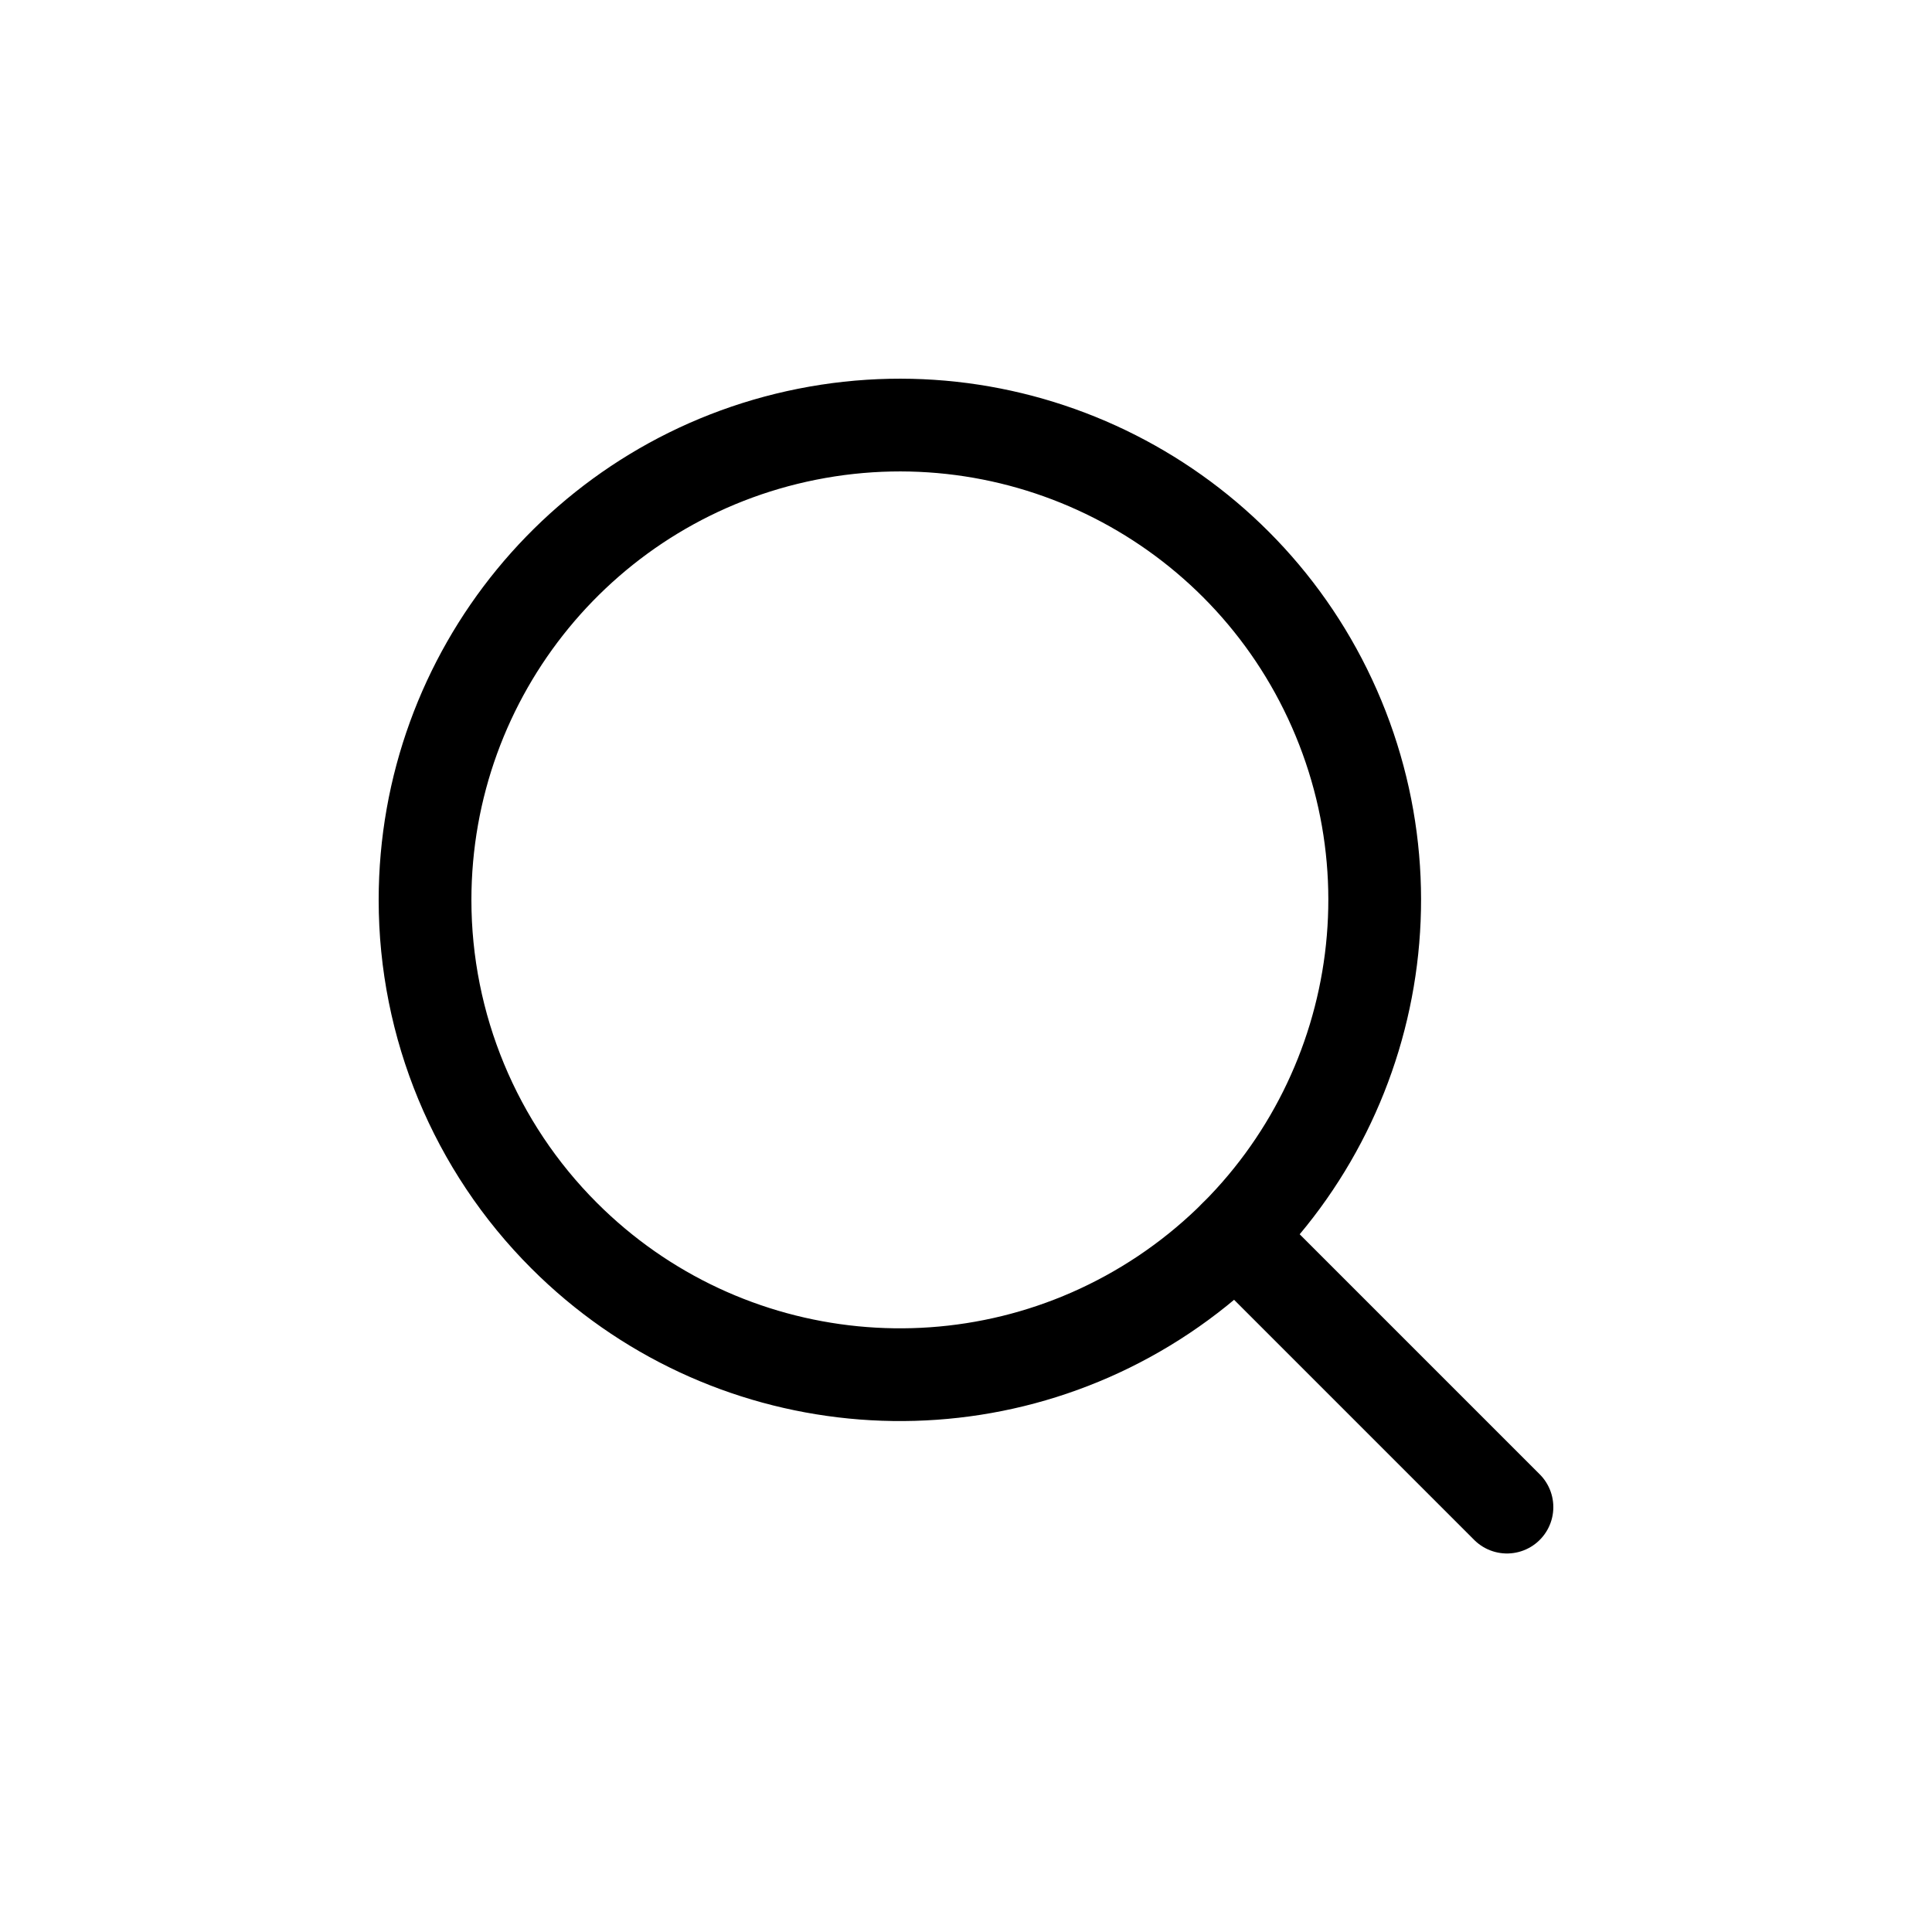
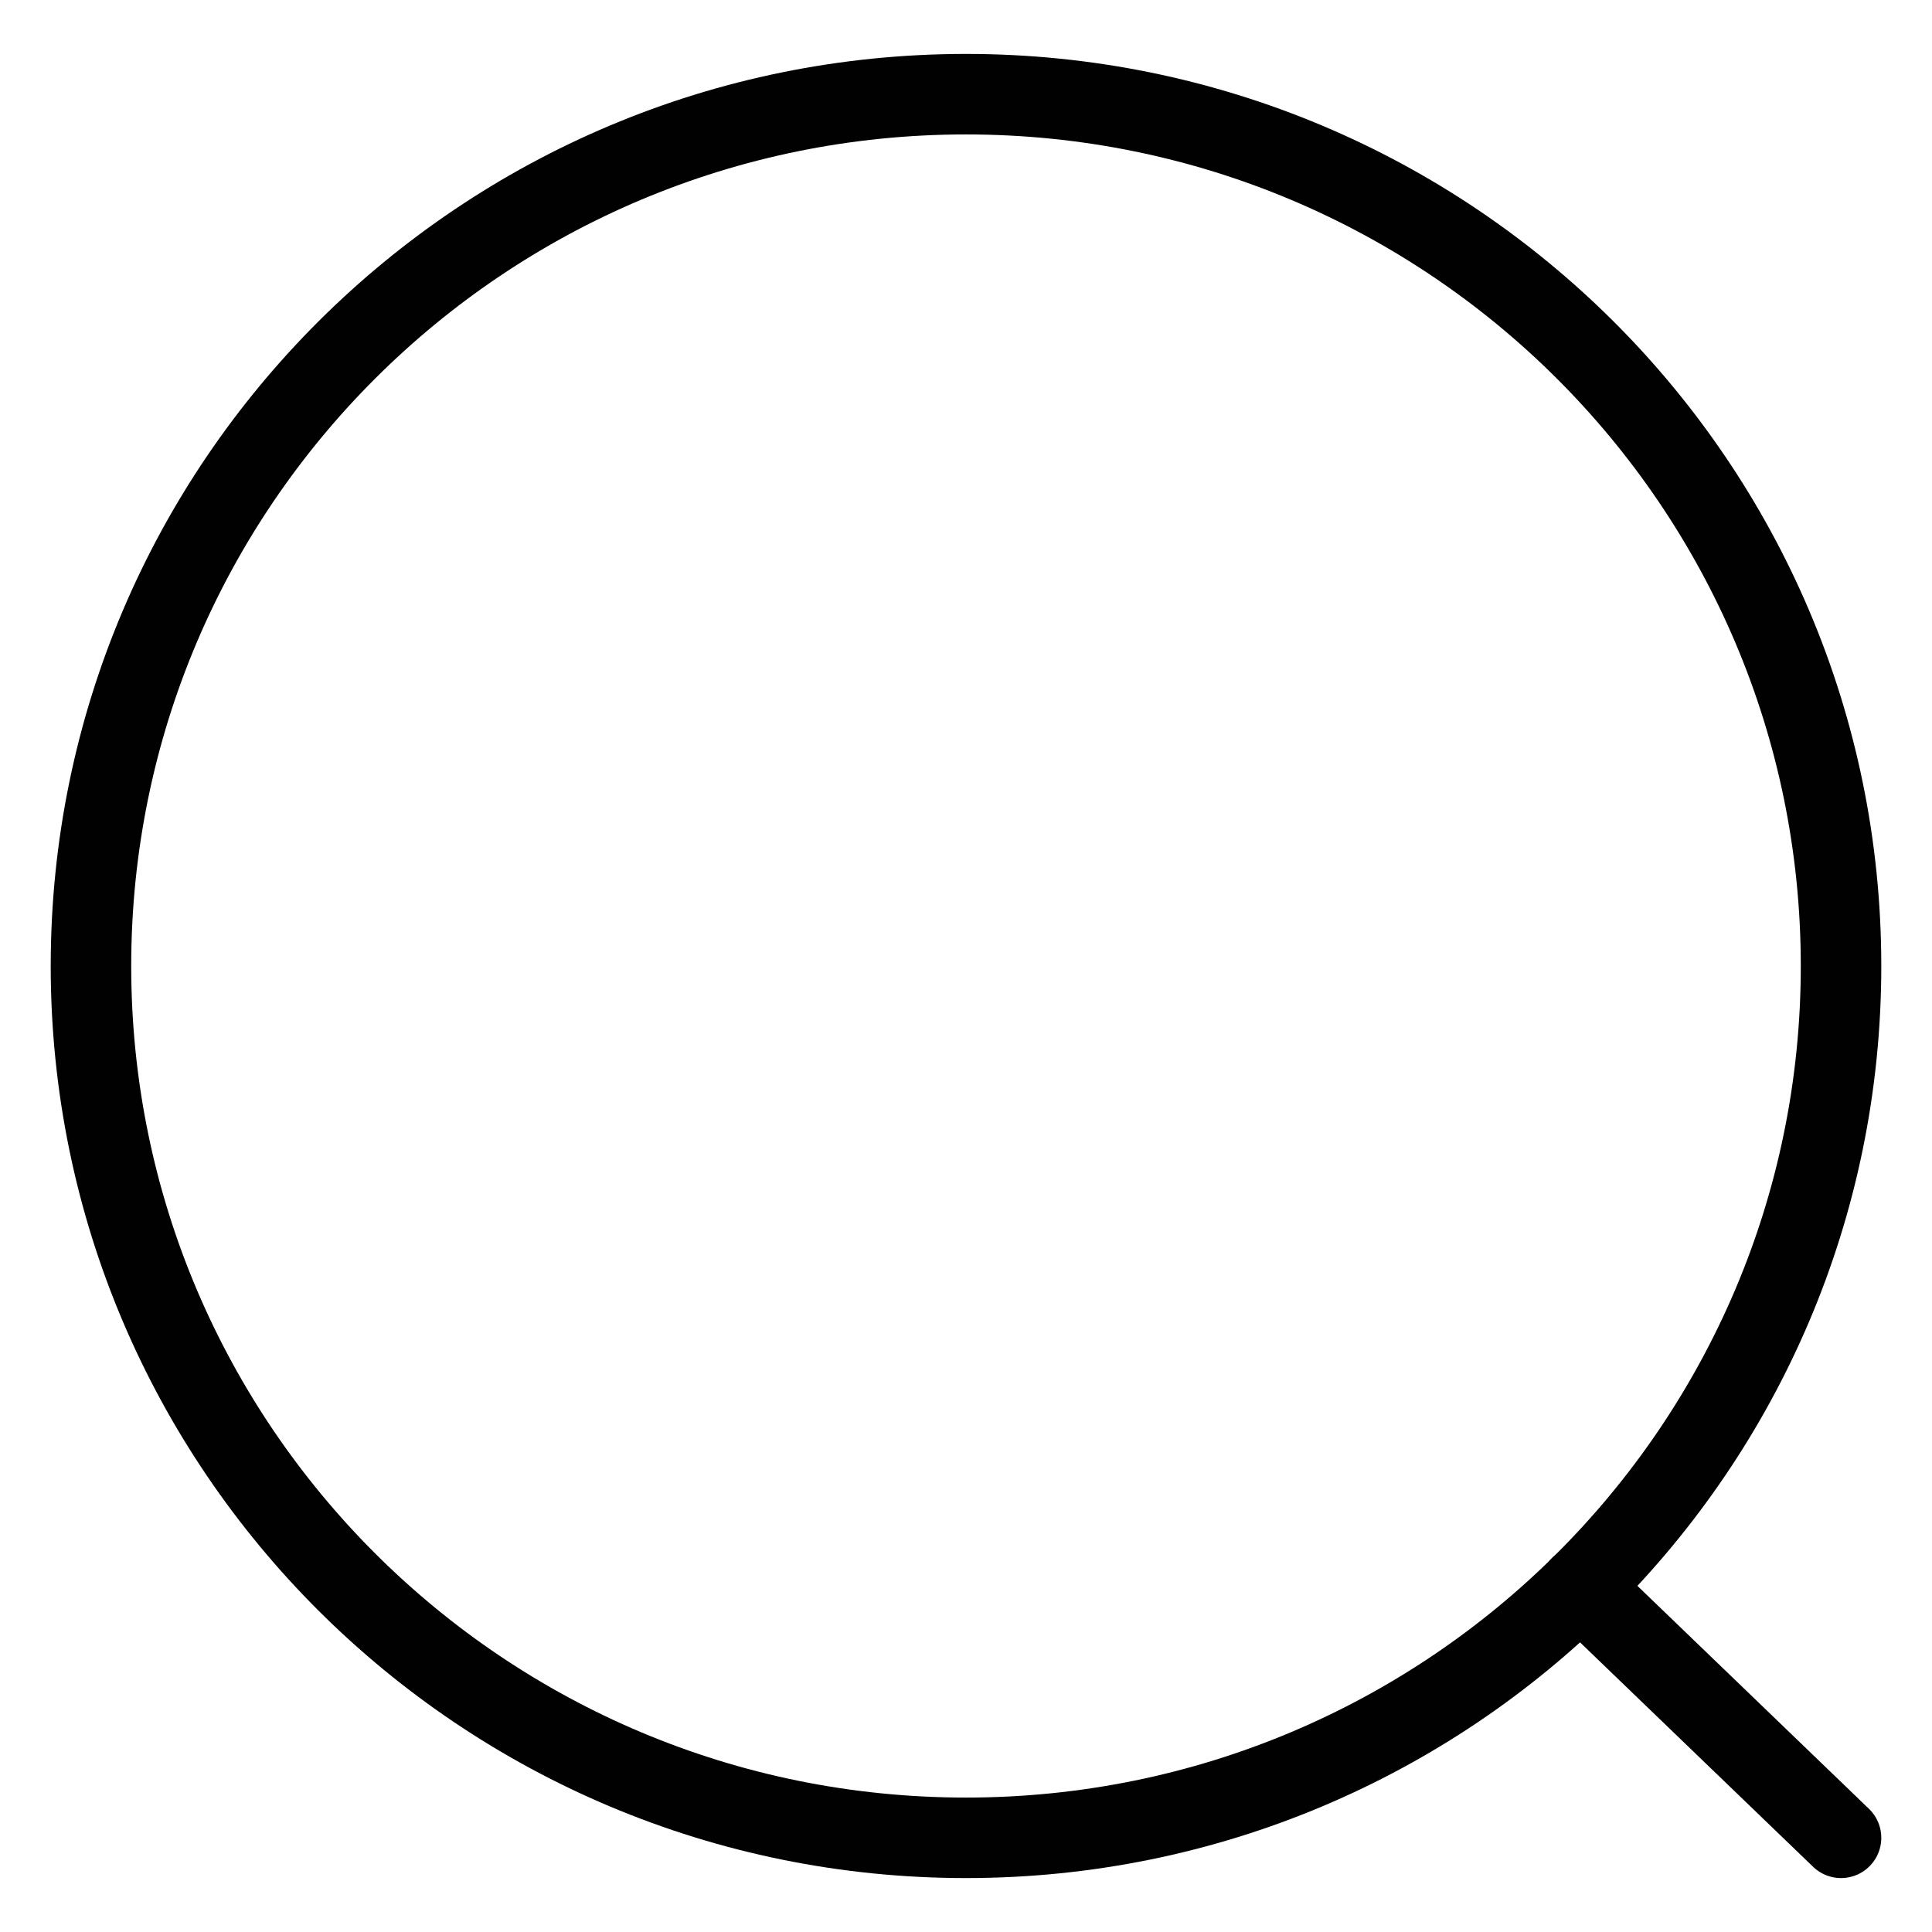
- <svg xmlns="http://www.w3.org/2000/svg" viewBox="0 -0.5 25 25" fill="none">
-   <g id="SVGRepo_bgCarrier" stroke-width="0" />
-   <g id="SVGRepo_tracerCarrier" stroke-linecap="round" stroke-linejoin="round" />
-   <g id="SVGRepo_iconCarrier">
-     <path fill-rule="evenodd" clip-rule="evenodd" d="M5.5 11.146C5.5 8.214 7.57 5.691 10.444 5.119C13.319 4.547 16.198 6.085 17.32 8.793C18.442 11.501 17.495 14.624 15.058 16.253C12.621 17.881 9.373 17.562 7.3 15.489C6.148 14.338 5.5 12.775 5.5 11.146Z" stroke="#000000" stroke-width="1.2" stroke-linecap="round" stroke-linejoin="round" />
-     <path d="M15.989 15.491L19.5 19.002" stroke="#000000" stroke-width="1.2" stroke-linecap="round" stroke-linejoin="round" />
+ <svg xmlns="http://www.w3.org/2000/svg" id="Layer" viewBox="0 0 24 24">
+   <g id="search">
+     <ellipse id="circle" cx="12" cy="12" rx="10.87" ry="10.83" style="fill: none; stroke: #010101; stroke-miterlimit: 10;" />
+     <line id="bar" x1="19.63" y1="19.71" x2="22.87" y2="22.83" style="fill: none; stroke: #010101; stroke-linecap: round; stroke-linejoin: round;" />
  </g>
</svg>
